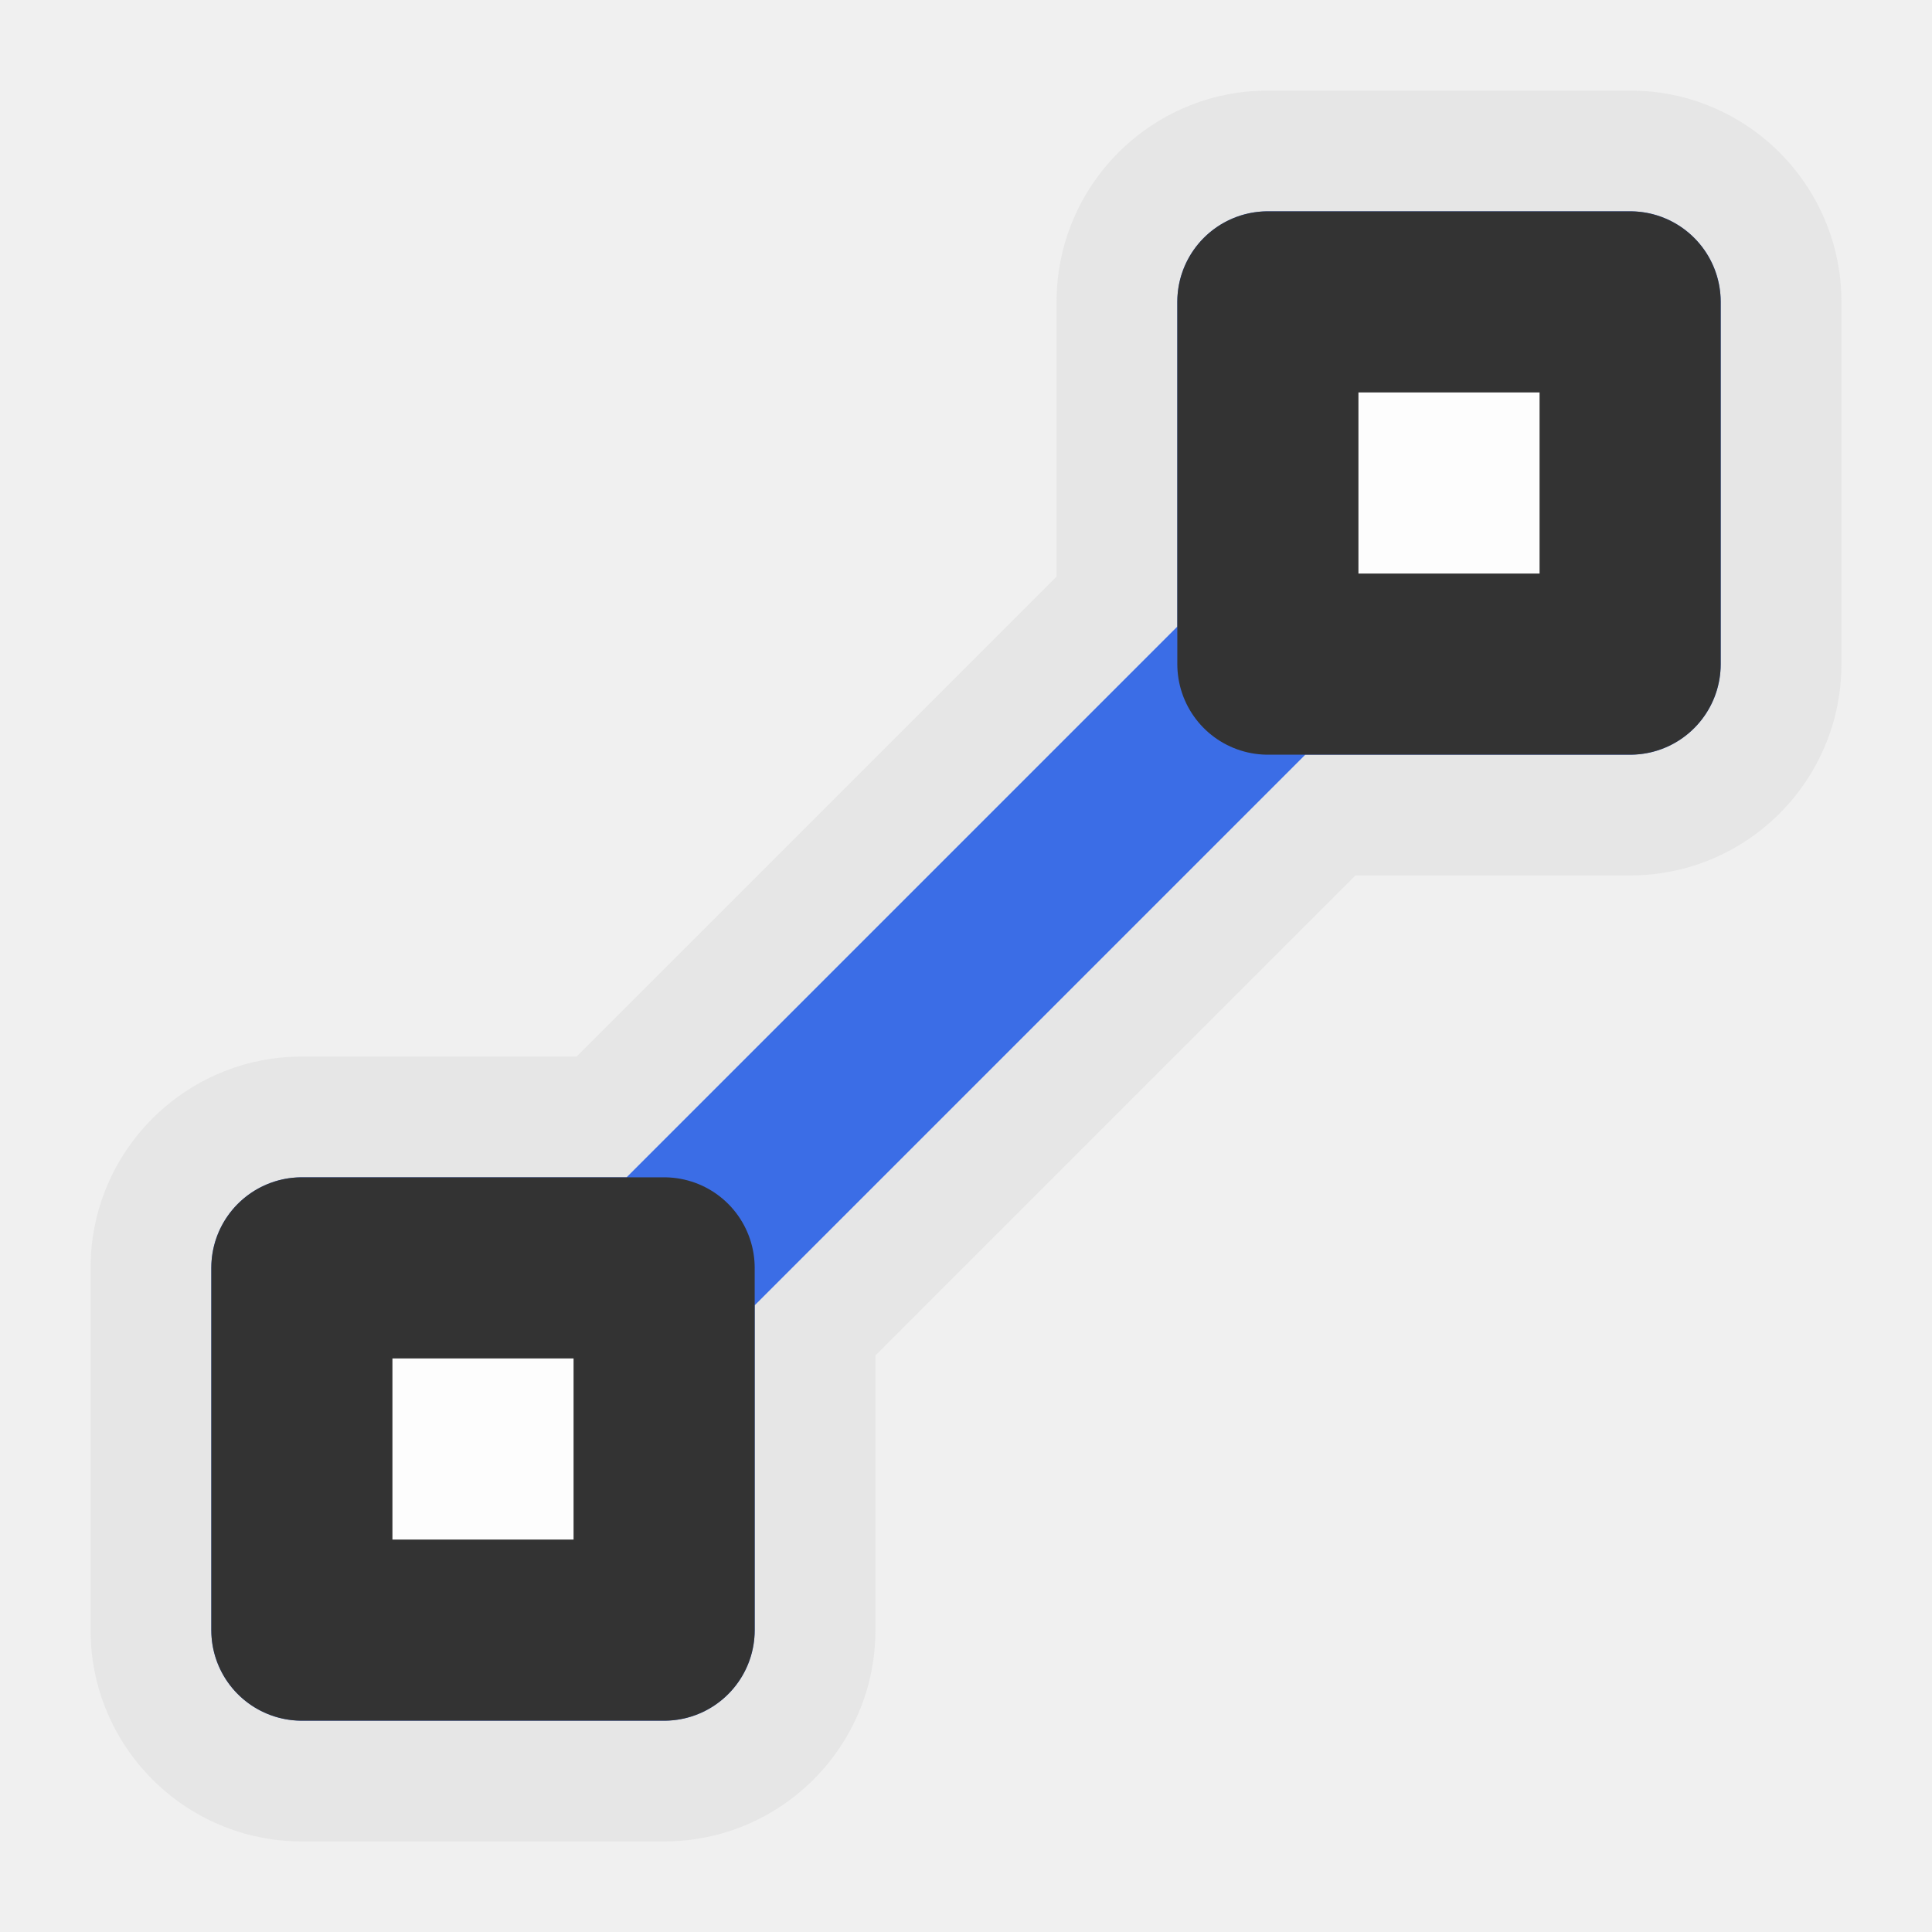
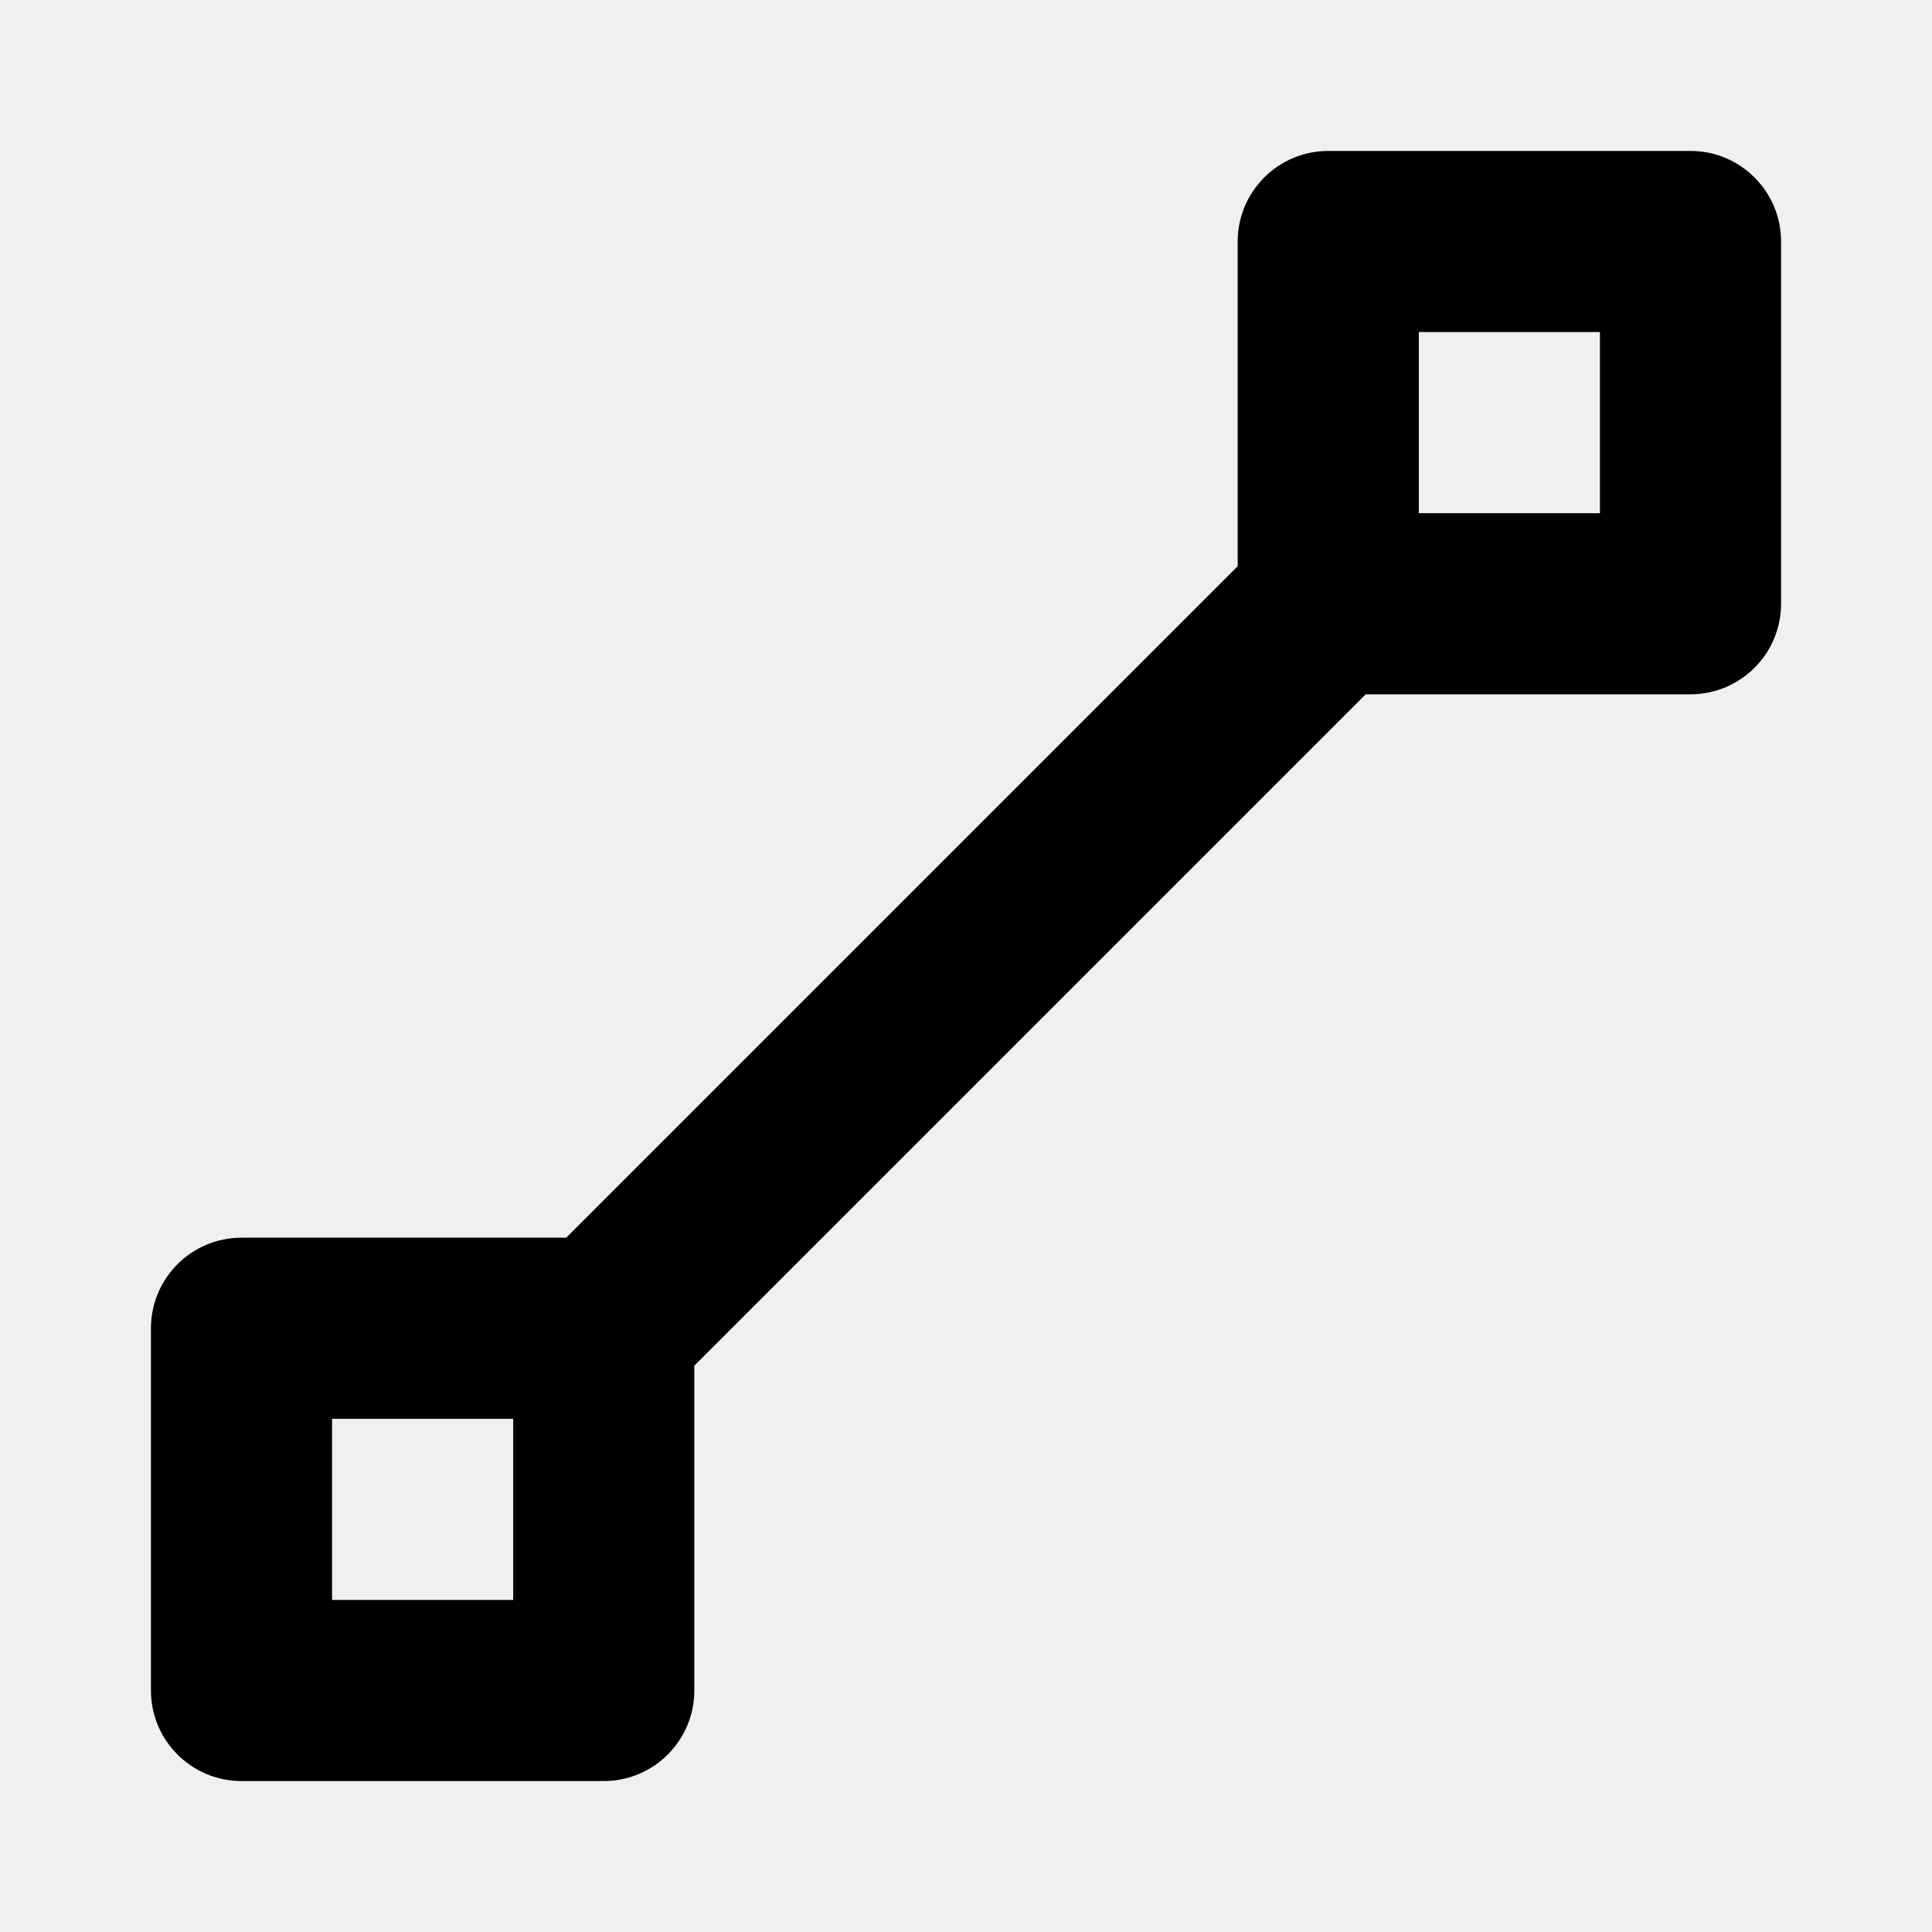
<svg xmlns="http://www.w3.org/2000/svg" width="16" height="16" viewBox="0 0 16 16" fill="none">
-   <g clip-path="url(#clip0_1_9074)">
-     <mask id="path-1-outside-1_1_9074" maskUnits="userSpaceOnUse" x="0.75" y="0.75" width="15" height="15" fill="black">
-       <rect fill="white" x="0.75" y="0.75" width="15" height="15" />
-       <path d="M13.5 1.75C13.914 1.75 14.25 2.086 14.25 2.5V5.5C14.25 5.914 13.914 6.25 13.5 6.25H10.81L6.25 10.81V13.5C6.25 13.914 5.914 14.25 5.5 14.25H2.5C2.086 14.25 1.75 13.914 1.75 13.5V10.5C1.75 10.086 2.086 9.75 2.5 9.75H5.189L9.75 5.189V2.5C9.75 2.086 10.086 1.75 10.5 1.75H13.5ZM3.25 12.75H4.75V11.25H3.25V12.75ZM11.25 4.75H12.75V3.25H11.25V4.75Z" />
-     </mask>
-     <path d="M13.5 1.75C13.914 1.75 14.25 2.086 14.25 2.5V5.5C14.25 5.914 13.914 6.25 13.5 6.25H10.81L6.25 10.81V13.5C6.25 13.914 5.914 14.25 5.5 14.25H2.5C2.086 14.25 1.75 13.914 1.75 13.5V10.5C1.75 10.086 2.086 9.75 2.5 9.75H5.189L9.75 5.189V2.5C9.75 2.086 10.086 1.75 10.5 1.75H13.5ZM3.25 12.75H4.75V11.25H3.25V12.75ZM11.25 4.75H12.75V3.25H11.25V4.75Z" fill="#E6E6E6" />
-     <path d="M10.81 6.25V5.25H10.396L10.103 5.543L10.81 6.25ZM6.25 10.81L5.543 10.103L5.25 10.396V10.81H6.25ZM5.189 9.75V10.75H5.604L5.897 10.457L5.189 9.75ZM9.75 5.189L10.457 5.897L10.75 5.604V5.189H9.75ZM3.25 12.75H2.25V13.75H3.25V12.75ZM4.75 12.75V13.75H5.75V12.75H4.75ZM4.75 11.25H5.75V10.25H4.75V11.25ZM3.25 11.25V10.25H2.25V11.25H3.25ZM11.25 4.75H10.25V5.75H11.25V4.75ZM12.75 4.75V5.75H13.75V4.75H12.75ZM12.75 3.25H13.75V2.25H12.75V3.25ZM11.25 3.25V2.25H10.25V3.25H11.25ZM13.5 1.75V2.75C13.362 2.75 13.25 2.638 13.25 2.5H14.25H15.25C15.25 1.534 14.466 0.75 13.5 0.75V1.75ZM14.25 2.5H13.25V5.5H14.25H15.25V2.5H14.25ZM14.25 5.5H13.25C13.25 5.362 13.362 5.25 13.5 5.25V6.25V7.25C14.466 7.25 15.25 6.466 15.25 5.5H14.25ZM13.5 6.25V5.25H10.81V6.25V7.25H13.5V6.25ZM10.81 6.25L10.103 5.543L5.543 10.103L6.25 10.81L6.957 11.518L11.518 6.957L10.81 6.25ZM6.25 10.81H5.25V13.5H6.25H7.25V10.81H6.25ZM6.25 13.5H5.25C5.25 13.362 5.362 13.25 5.5 13.25V14.25V15.25C6.466 15.25 7.25 14.466 7.25 13.5H6.25ZM5.5 14.25V13.25H2.5V14.25V15.25H5.5V14.25ZM2.5 14.25V13.25C2.638 13.25 2.75 13.362 2.75 13.5H1.75H0.75C0.75 14.466 1.534 15.25 2.5 15.25V14.25ZM1.75 13.5H2.75V10.5H1.75H0.75V13.5H1.75ZM1.75 10.5H2.75C2.75 10.638 2.638 10.75 2.5 10.75V9.75V8.75C1.534 8.75 0.75 9.534 0.75 10.5H1.75ZM2.5 9.75V10.75H5.189V9.75V8.75H2.5V9.75ZM5.189 9.75L5.897 10.457L10.457 5.897L9.75 5.189L9.043 4.482L4.482 9.043L5.189 9.75ZM9.75 5.189H10.75V2.5H9.75H8.75V5.189H9.75ZM9.75 2.5H10.75C10.75 2.638 10.638 2.75 10.5 2.75V1.75V0.75C9.534 0.75 8.75 1.534 8.75 2.5H9.75ZM10.5 1.75V2.75H13.5V1.75V0.75H10.5V1.75ZM3.25 12.75V13.75H4.75V12.75V11.75H3.25V12.75ZM4.75 12.75H5.75V11.25H4.75H3.75V12.75H4.75ZM4.75 11.25V10.25H3.25V11.25V12.25H4.75V11.25ZM3.25 11.25H2.25V12.75H3.25H4.25V11.25H3.25ZM11.25 4.75V5.75H12.75V4.75V3.75H11.25V4.75ZM12.75 4.75H13.75V3.25H12.75H11.75V4.75H12.75ZM12.75 3.25V2.25H11.25V3.25V4.25H12.75V3.25ZM11.25 3.25H10.25V4.75H11.25H12.25V3.25H11.25Z" fill="#E6E6E6" mask="url(#path-1-outside-1_1_9074)" />
-     <path d="M13.5 1.75C13.914 1.75 14.25 2.086 14.25 2.5V5.5C14.25 5.914 13.914 6.25 13.5 6.25H10.81L6.25 10.81V13.5C6.25 13.914 5.914 14.25 5.5 14.25H2.5C2.086 14.25 1.75 13.914 1.75 13.5V10.5C1.75 10.086 2.086 9.75 2.5 9.75H5.189L9.75 5.189V2.5C9.75 2.086 10.086 1.75 10.5 1.75H13.5ZM3.25 12.75H4.75V11.25H3.25V12.75ZM11.25 4.75H12.75V3.25H11.25V4.75Z" fill="#3B6DE6" />
-     <path d="M2.5 10.5H5.5V13.5H2.5V10.5Z" fill="#FDFDFD" />
-     <path d="M10.5 2.5H13.5V5.5H10.5V2.5Z" fill="#FDFDFD" />
-     <path d="M2.5 10.5H5.5V13.5H2.5V10.5Z" stroke="#333333" stroke-width="1.5" stroke-linecap="round" stroke-linejoin="round" />
-     <path d="M10.5 2.5H13.5V5.5H10.5V2.5Z" stroke="#333333" stroke-width="1.5" stroke-linecap="round" stroke-linejoin="round" />
-   </g>
-   <defs>
-     <clipPath id="clip0_1_9074">
-       <rect width="16" height="16" fill="white" />
-     </clipPath>
-   </defs>
+   <path d="M14 1.25C14.414 1.25 14.75 1.586 14.75 2V5C14.75 5.414 14.414 5.75 14 5.75H11.31L5.75 11.31V14C5.75 14.414 5.414 14.75 5 14.75H2C1.586 14.75 1.25 14.414 1.25 14V11C1.25 10.586 1.586 10.25 2 10.25H4.689L10.25 4.689V2C10.25 1.586 10.586 1.25 11 1.25H14ZM2.75 13.25H4.25V11.75H2.75V13.25ZM11.75 4.25H13.25V2.75H11.75V4.25Z" fill="black" />
</svg>
